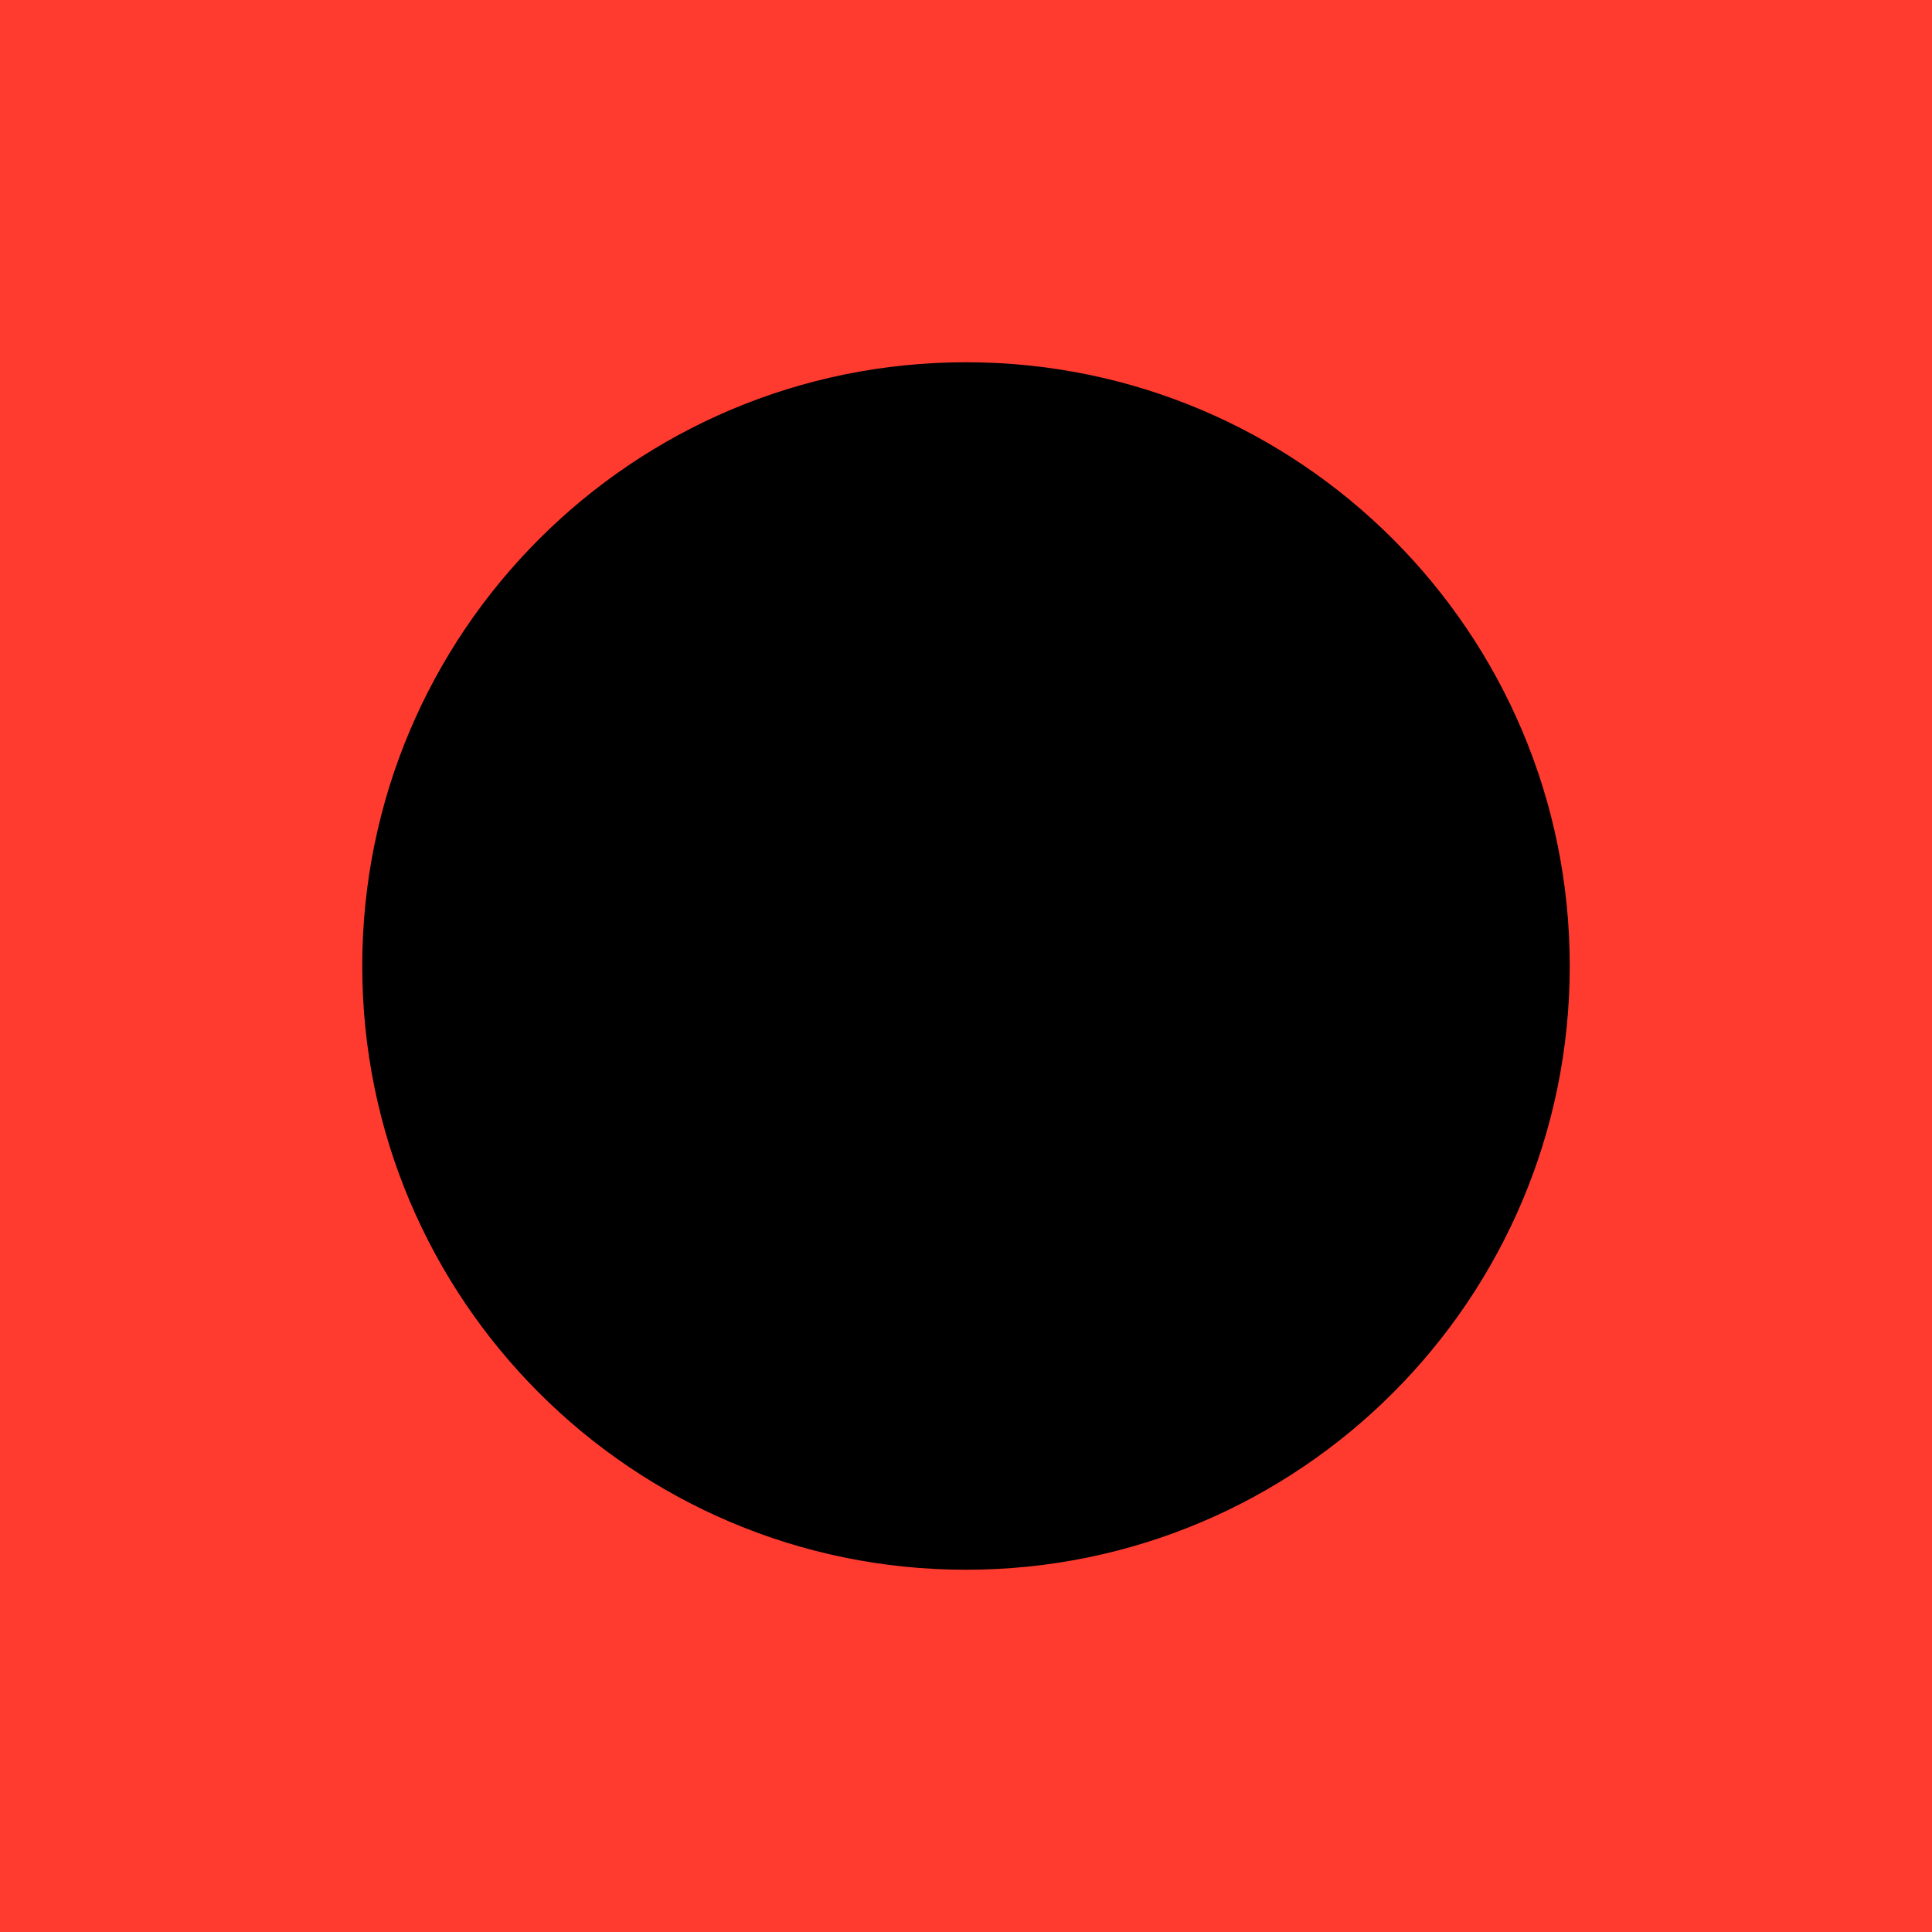
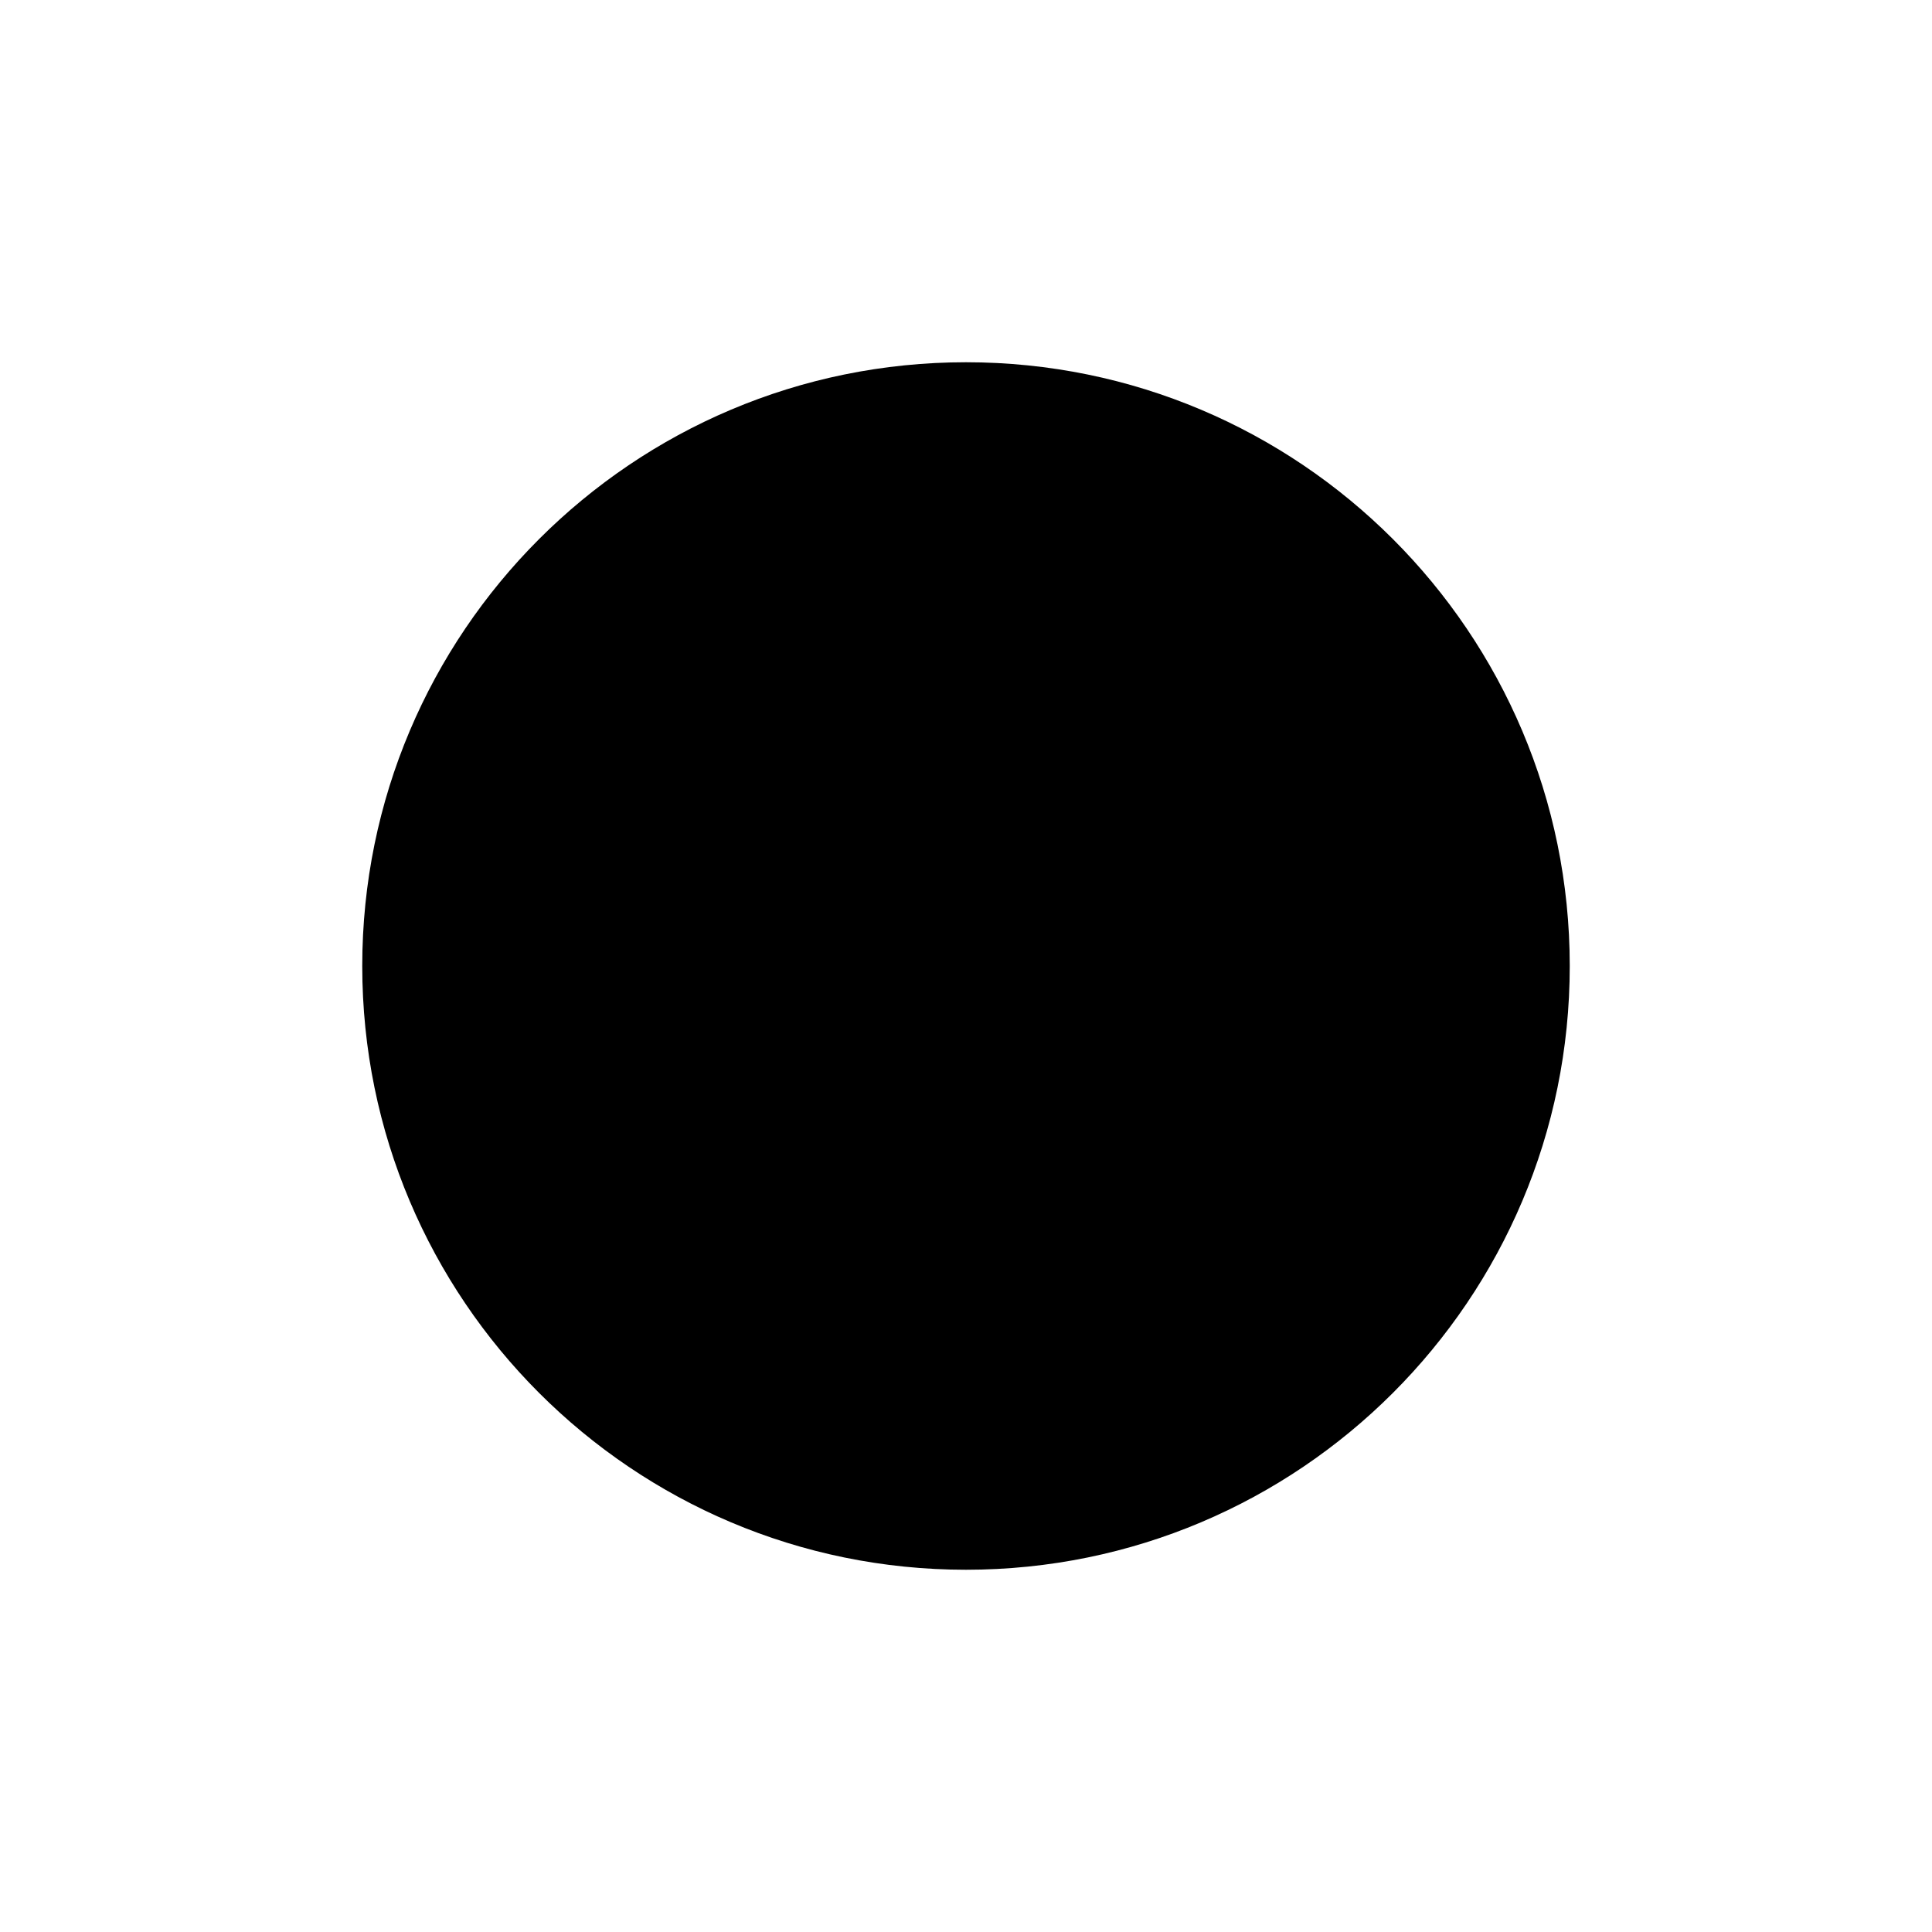
<svg xmlns="http://www.w3.org/2000/svg" preserveAspectRatio="none" overflow="visible" style="display: block;" width="16" height="16" viewBox="0 0 16 16" fill="none">
  <g id="Group 75213440">
-     <rect id="Rectangle 3737" width="16" height="16" fill="#FF3B30" />
+     <rect id="Rectangle 3737" width="16" height="16" fill="white" />
    <circle id="Ellipse 182" cx="8" cy="8" r="5" fill="black" />
  </g>
</svg>
